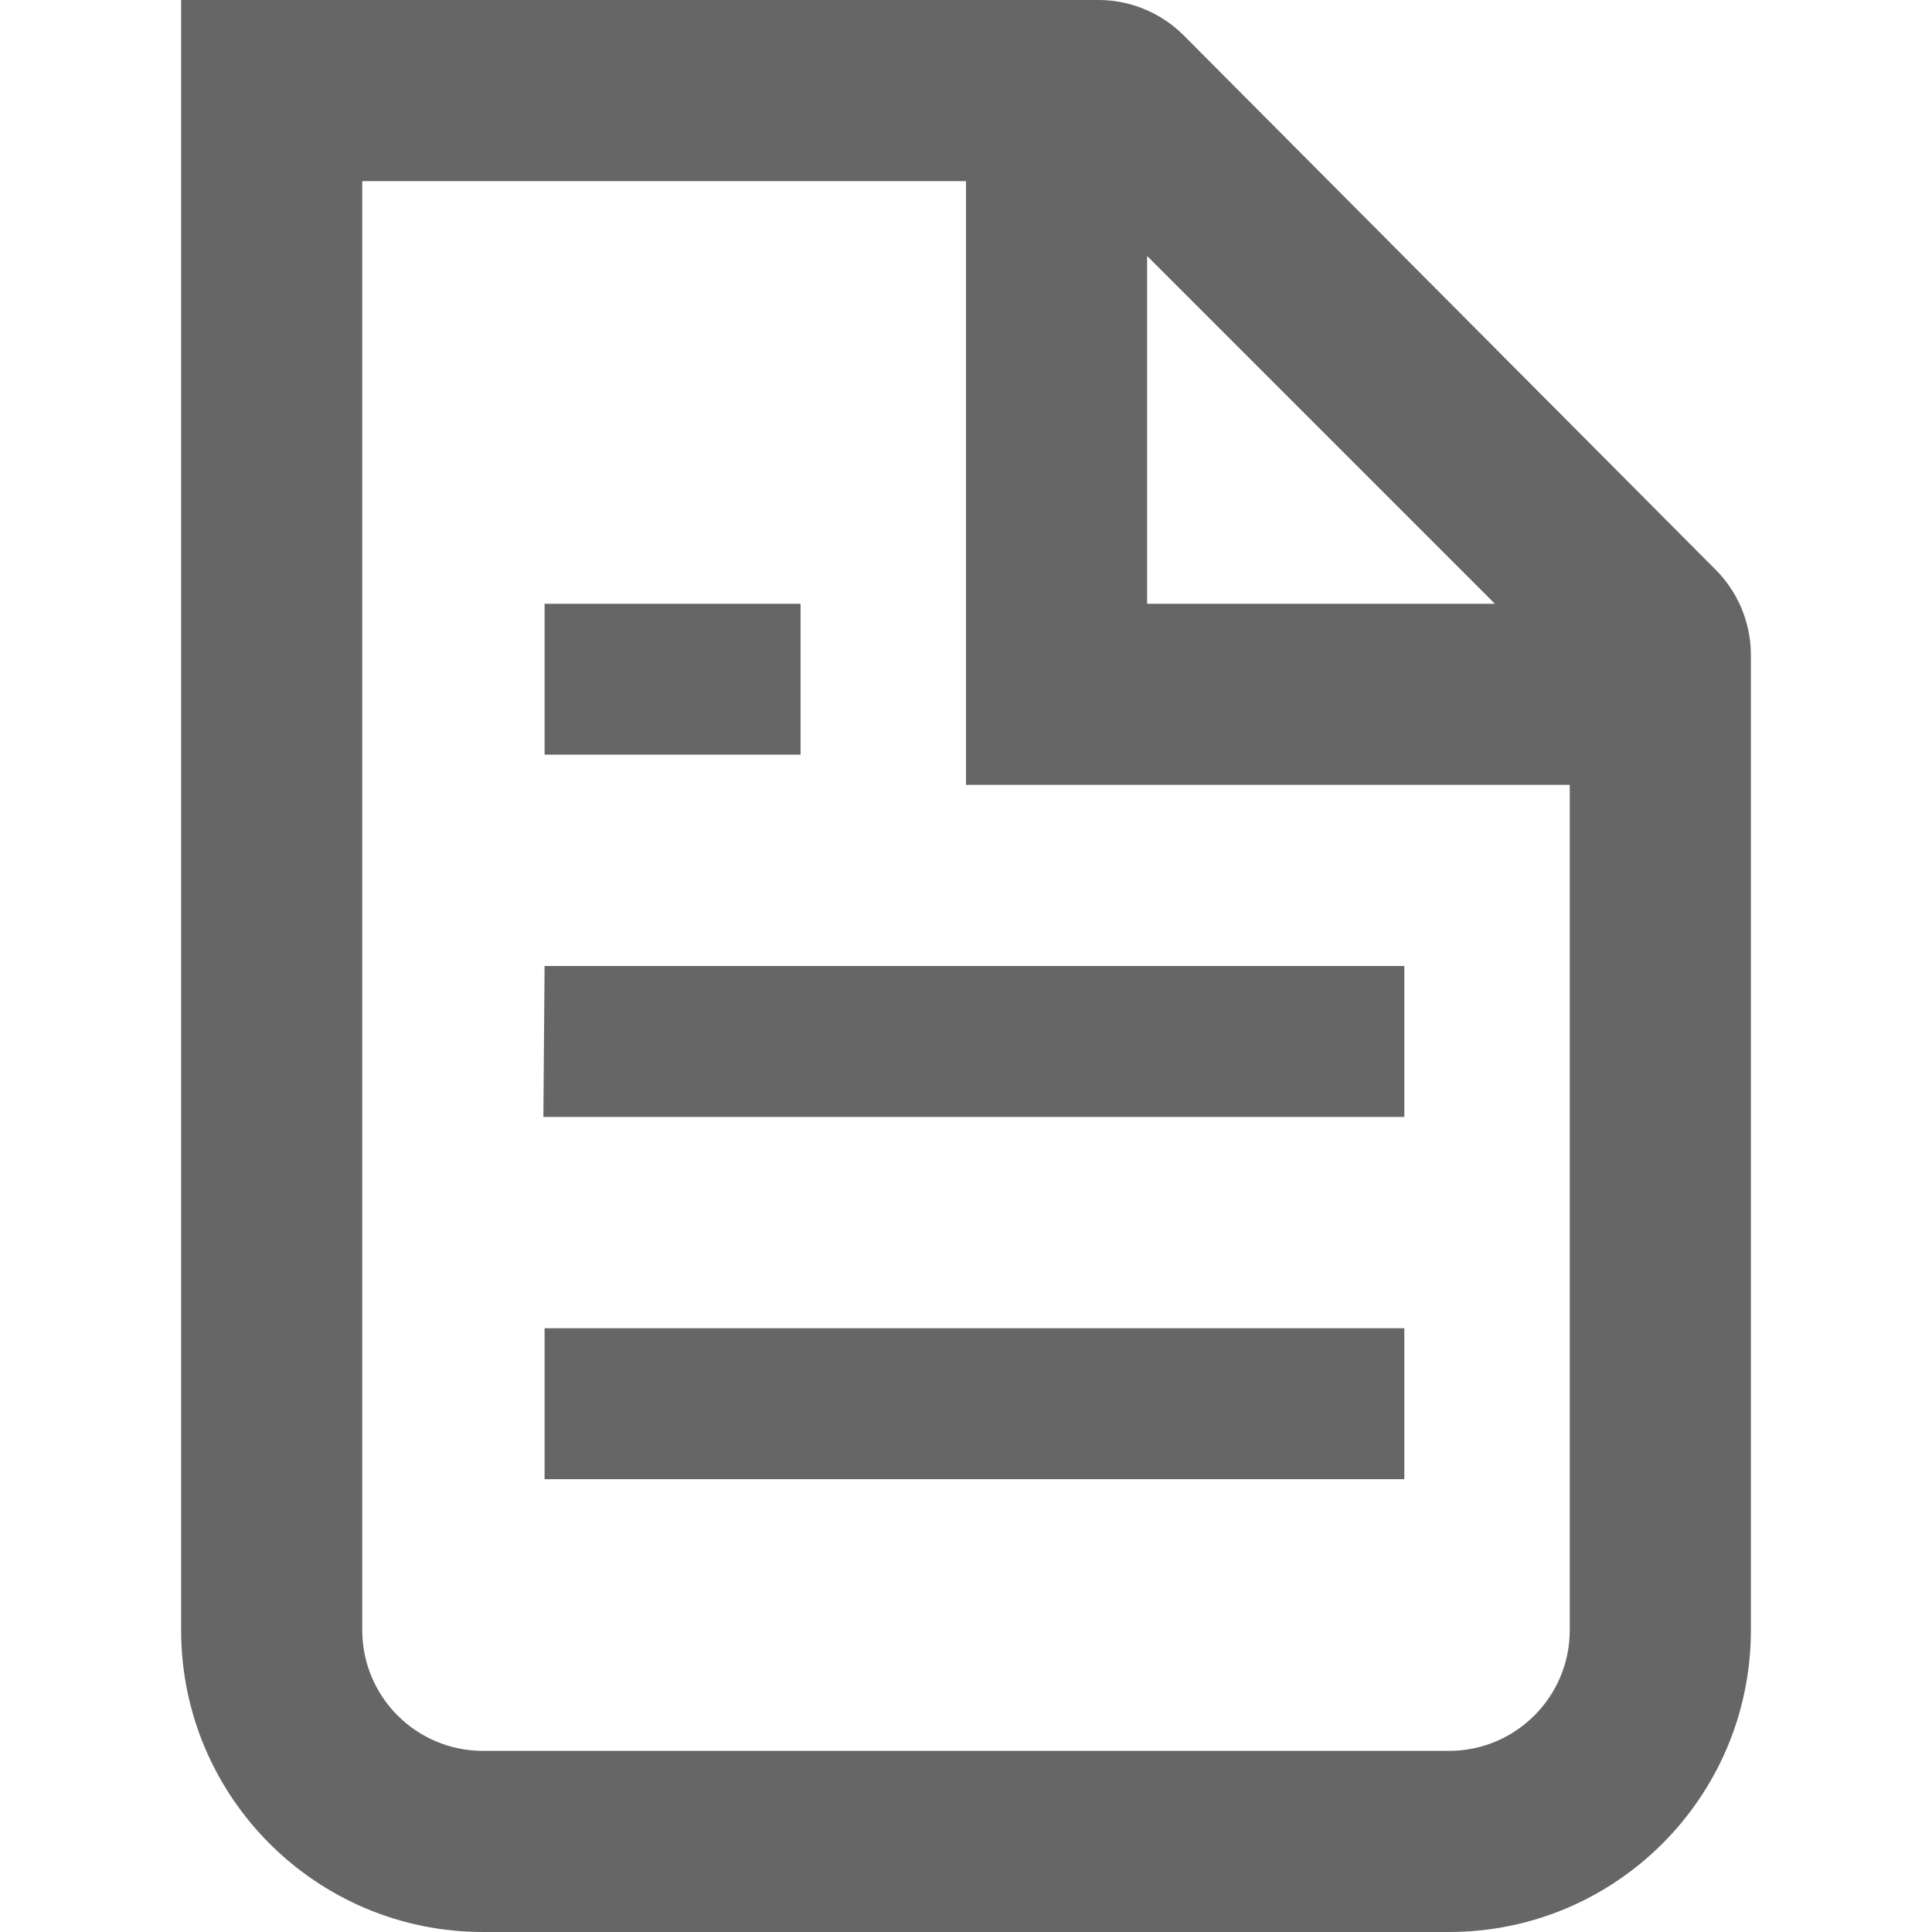
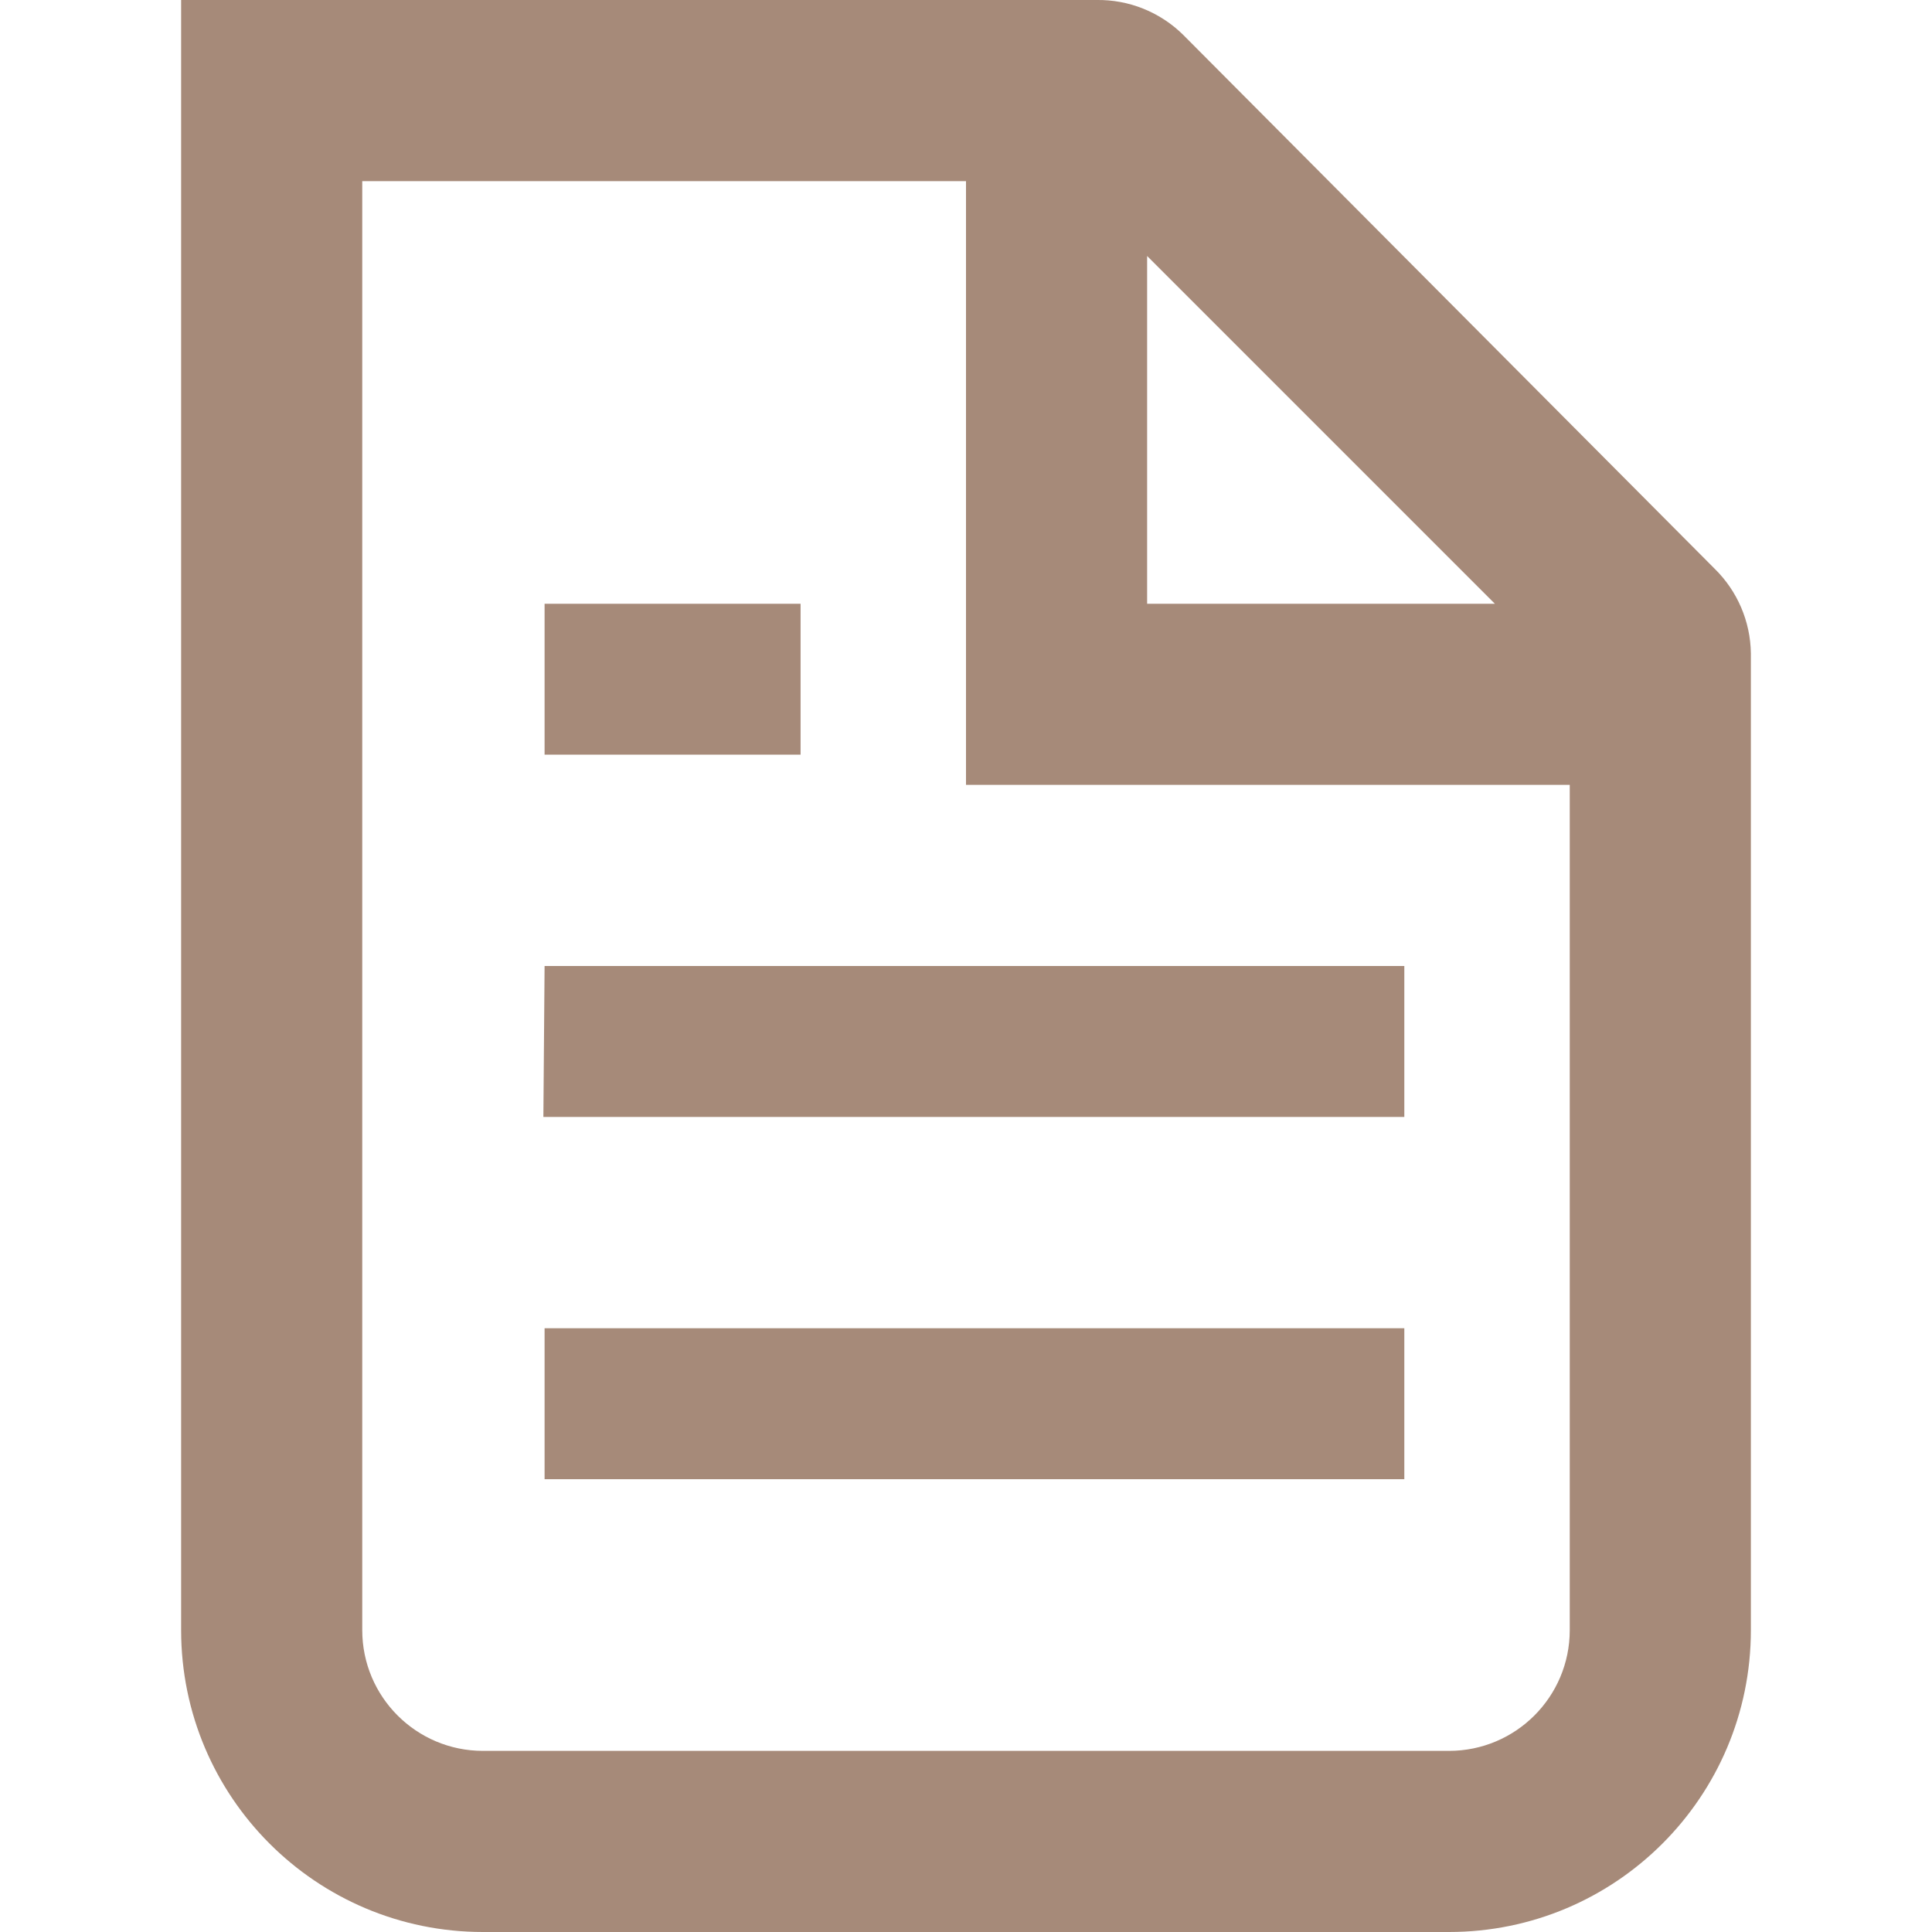
<svg xmlns="http://www.w3.org/2000/svg" fill="none" viewBox="0 0 16 16">
-   <path d="M14.5 13.5V5.41a1 1 0 0 0-.3-.7L9.8.29A1 1 0 0 0 9.08 0H1.5v13.5A2.5 2.5 0 0 0 4 16h8a2.5 2.5 0 0 0 2.5-2.5m-1.5 0v-7H8v-5H3v12a1 1 0 0 0 1 1h8a1 1 0 0 0 1-1M9.5 5V2.12L12.38 5zM5.13 5h-.62v1.25h2.12V5zm-.62 3h7.12v1.25H4.5zm.62 3h-.62v1.25h7.12V11z" clip-rule="evenodd" fill="#666" fill-rule="evenodd" />
+   <path d="M14.5 13.5V5.41a1 1 0 0 0-.3-.7L9.8.29A1 1 0 0 0 9.08 0H1.5v13.5A2.5 2.5 0 0 0 4 16h8a2.5 2.5 0 0 0 2.5-2.5m-1.5 0v-7H8v-5H3v12a1 1 0 0 0 1 1h8a1 1 0 0 0 1-1M9.5 5V2.12L12.38 5zM5.13 5h-.62v1.25h2.12V5zm-.62 3h7.12v1.25H4.5zm.62 3h-.62v1.25h7.12V11z" clip-rule="evenodd" fill="#A68A79" fill-rule="evenodd" class="hover:fill-[#8a6d5a] transition-colors duration-300" />
</svg>
